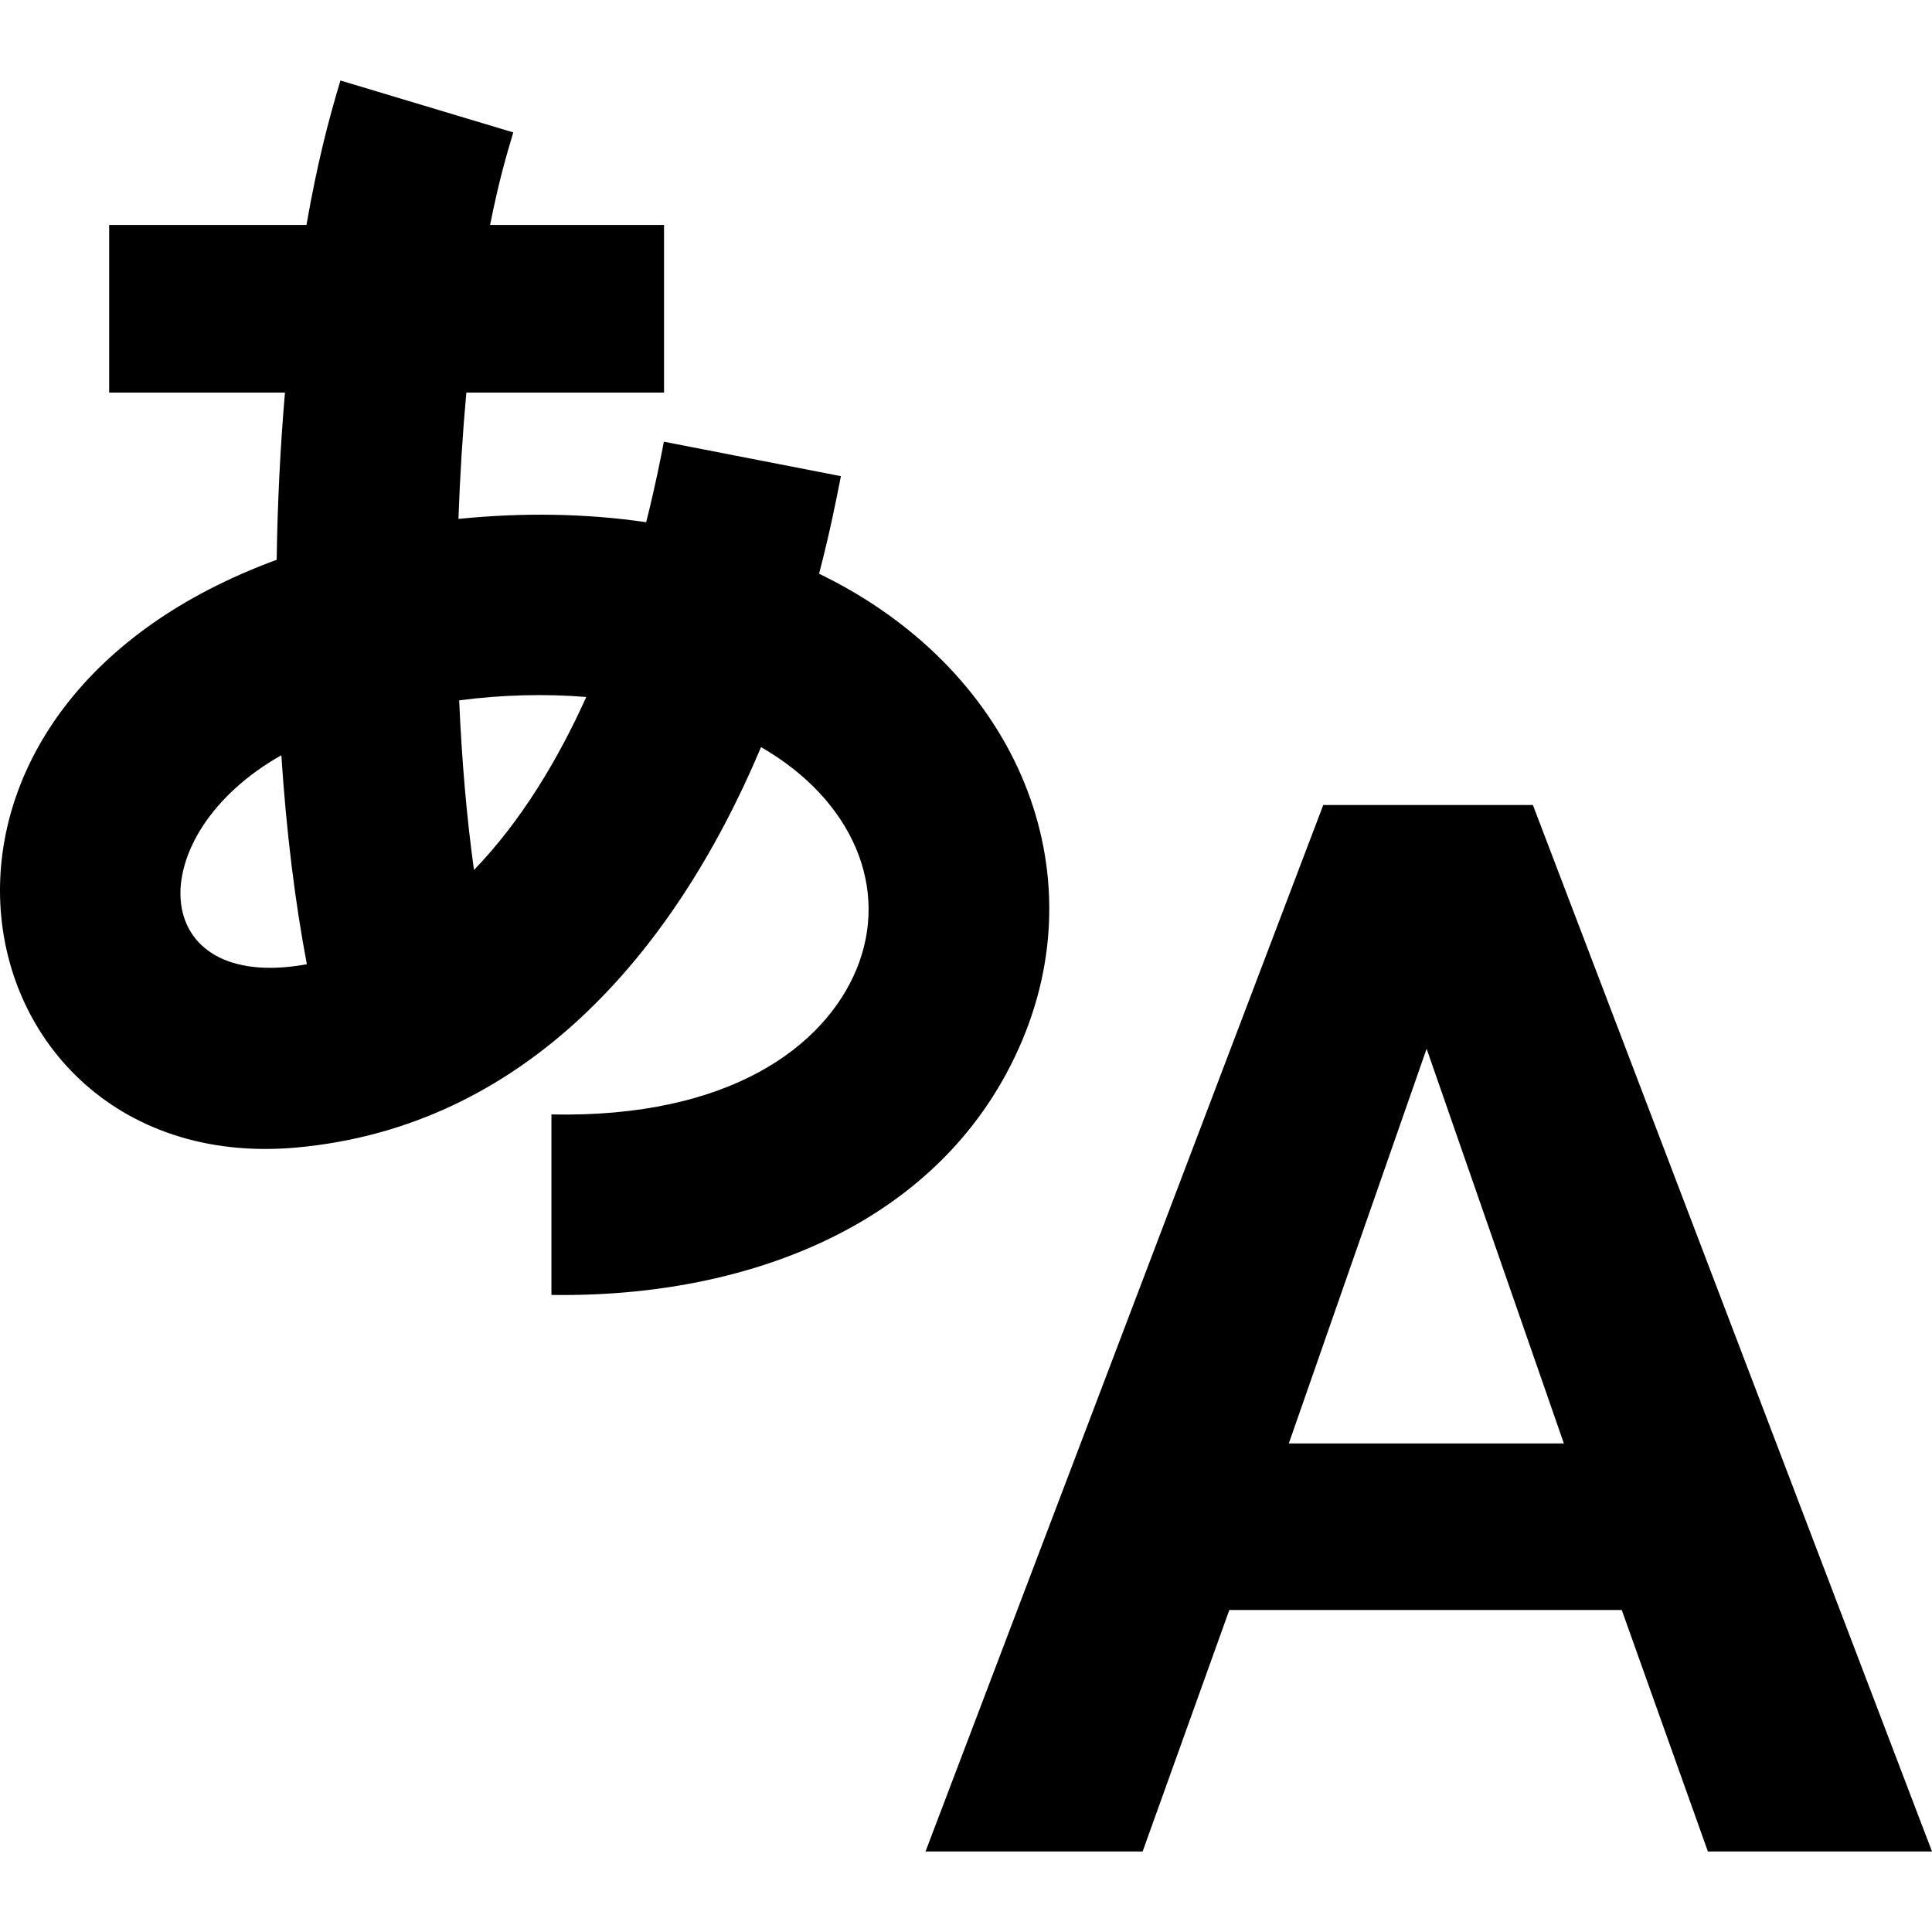
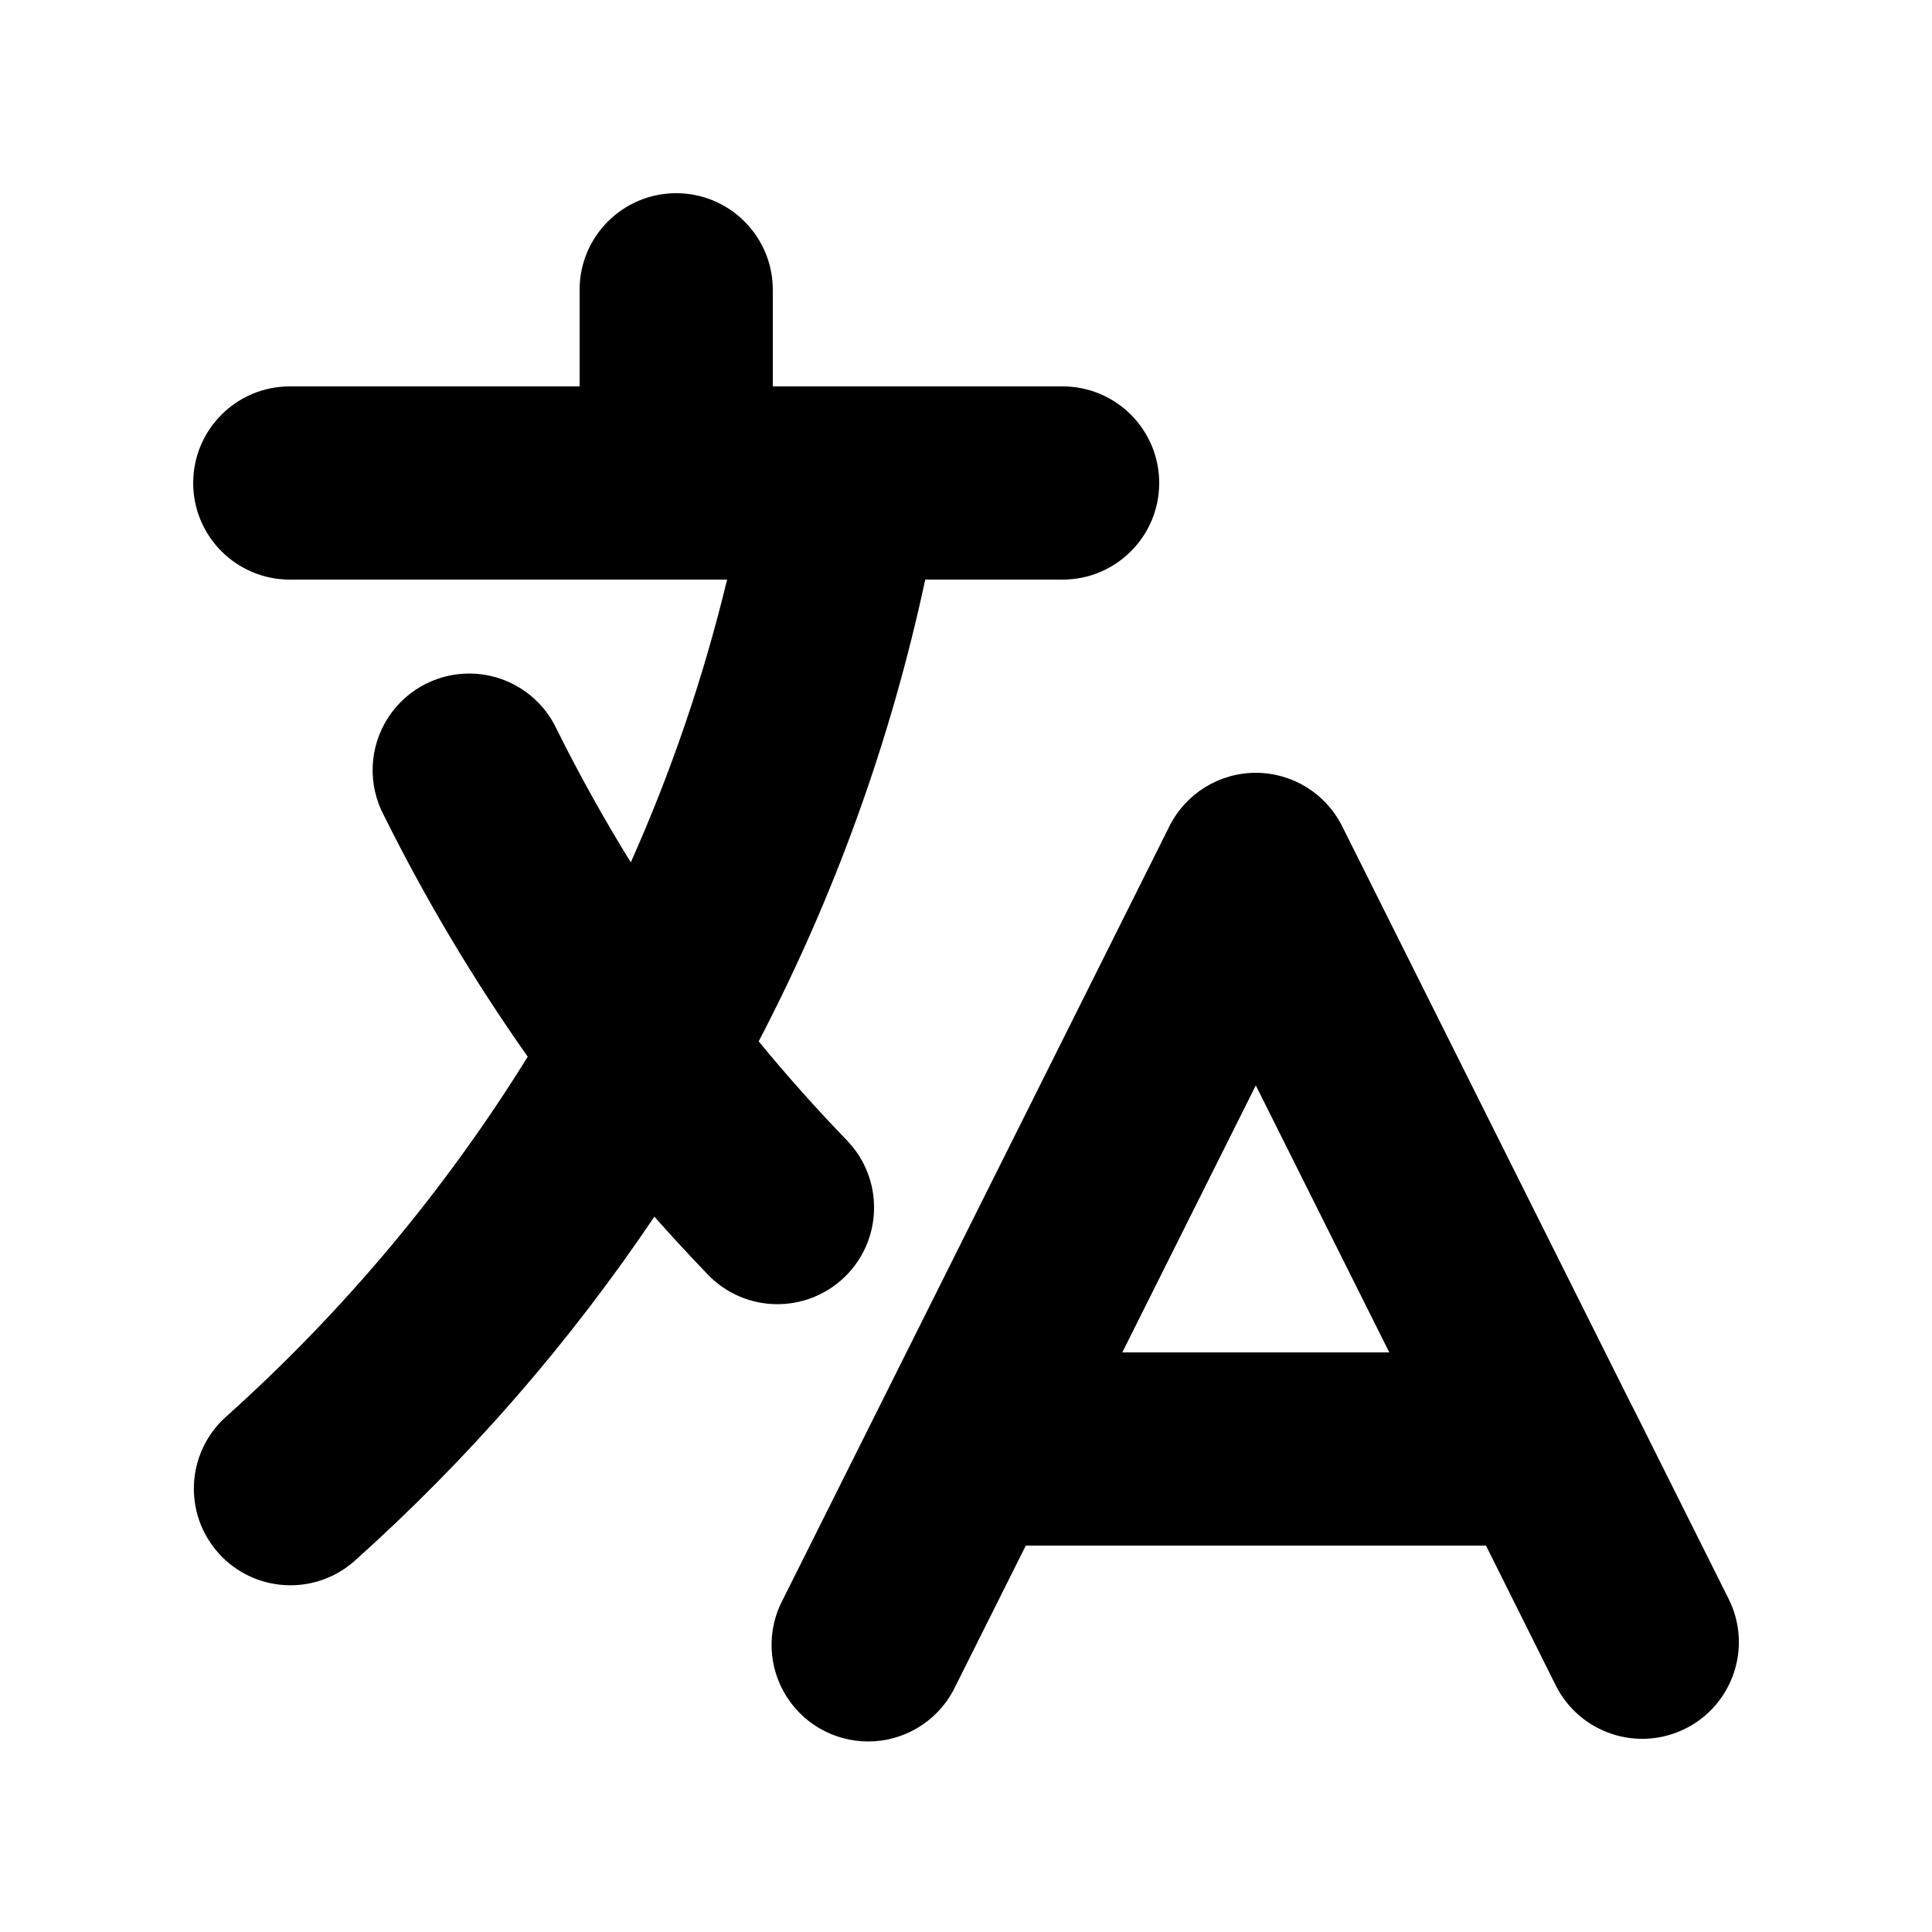
- <svg xmlns="http://www.w3.org/2000/svg" viewBox="0 0 24 24">
-   <path d="M24 23h-2.784l-1.07-3h-4.875l-1.077 3h-2.697l4.941-13h2.604l4.958 13zm-4.573-5.069l-1.705-4.903-1.712 4.903h3.417zm-9.252-10.804c.126-.486.201-.852.271-1.212l-2.199-.428c-.036.185-.102.533-.22 1-.742-.109-1.532-.122-2.332-.041.019-.537.052-1.063.098-1.569h2.456v-2.083h-2.161c.106-.531.198-.849.288-1.149l-2.147-.645c-.158.526-.29 1.042-.422 1.794h-2.451v2.083h2.184c-.058.673-.093 1.371-.103 2.077-2.413.886-3.437 2.575-3.437 4.107 0 1.809 1.427 3.399 3.684 3.194 2.802-.255 4.673-2.371 5.77-4.974 1.134.654 1.608 1.753 1.181 2.771-.396.941-1.561 1.838-3.785 1.792v2.242c2.469.038 4.898-.899 5.85-3.166.93-2.214-.132-4.635-2.525-5.793zm-2.892 1.531c-.349.774-.809 1.543-1.395 2.149-.09-.645-.151-1.352-.184-2.107.533-.07 1.072-.083 1.579-.042zm-3.788.724c.062.947.169 1.818.317 2.596-1.996.365-2.076-1.603-.317-2.596z" />
+ <svg xmlns="http://www.w3.org/2000/svg" fill="currentColor" viewBox="0 0 20 20">
+   <path fill-rule="evenodd" d="M7 2a1 1 0 011 1v1h3a1 1 0 110 2H9.578a18.87 18.87 0 01-1.724 4.78c.29.354.596.696.914 1.026a1 1 0 11-1.44 1.389c-.188-.196-.373-.396-.554-.6a19.098 19.098 0 01-3.107 3.567 1 1 0 01-1.334-1.49 17.087 17.087 0 003.13-3.733 18.992 18.992 0 01-1.487-2.494 1 1 0 111.79-.89c.234.47.489.928.764 1.372.417-.934.752-1.913.997-2.927H3a1 1 0 110-2h3V3a1 1 0 011-1zm6 6a1 1 0 01.894.553l2.991 5.982a.869.869 0 01.02.037l.99 1.98a1 1 0 11-1.79.895L15.383 16h-4.764l-.724 1.447a1 1 0 11-1.788-.894l.99-1.98.019-.038 2.99-5.982A1 1 0 0113 8zm-1.382 6h2.764L13 11.236 11.618 14z" clip-rule="evenodd" />
</svg>
